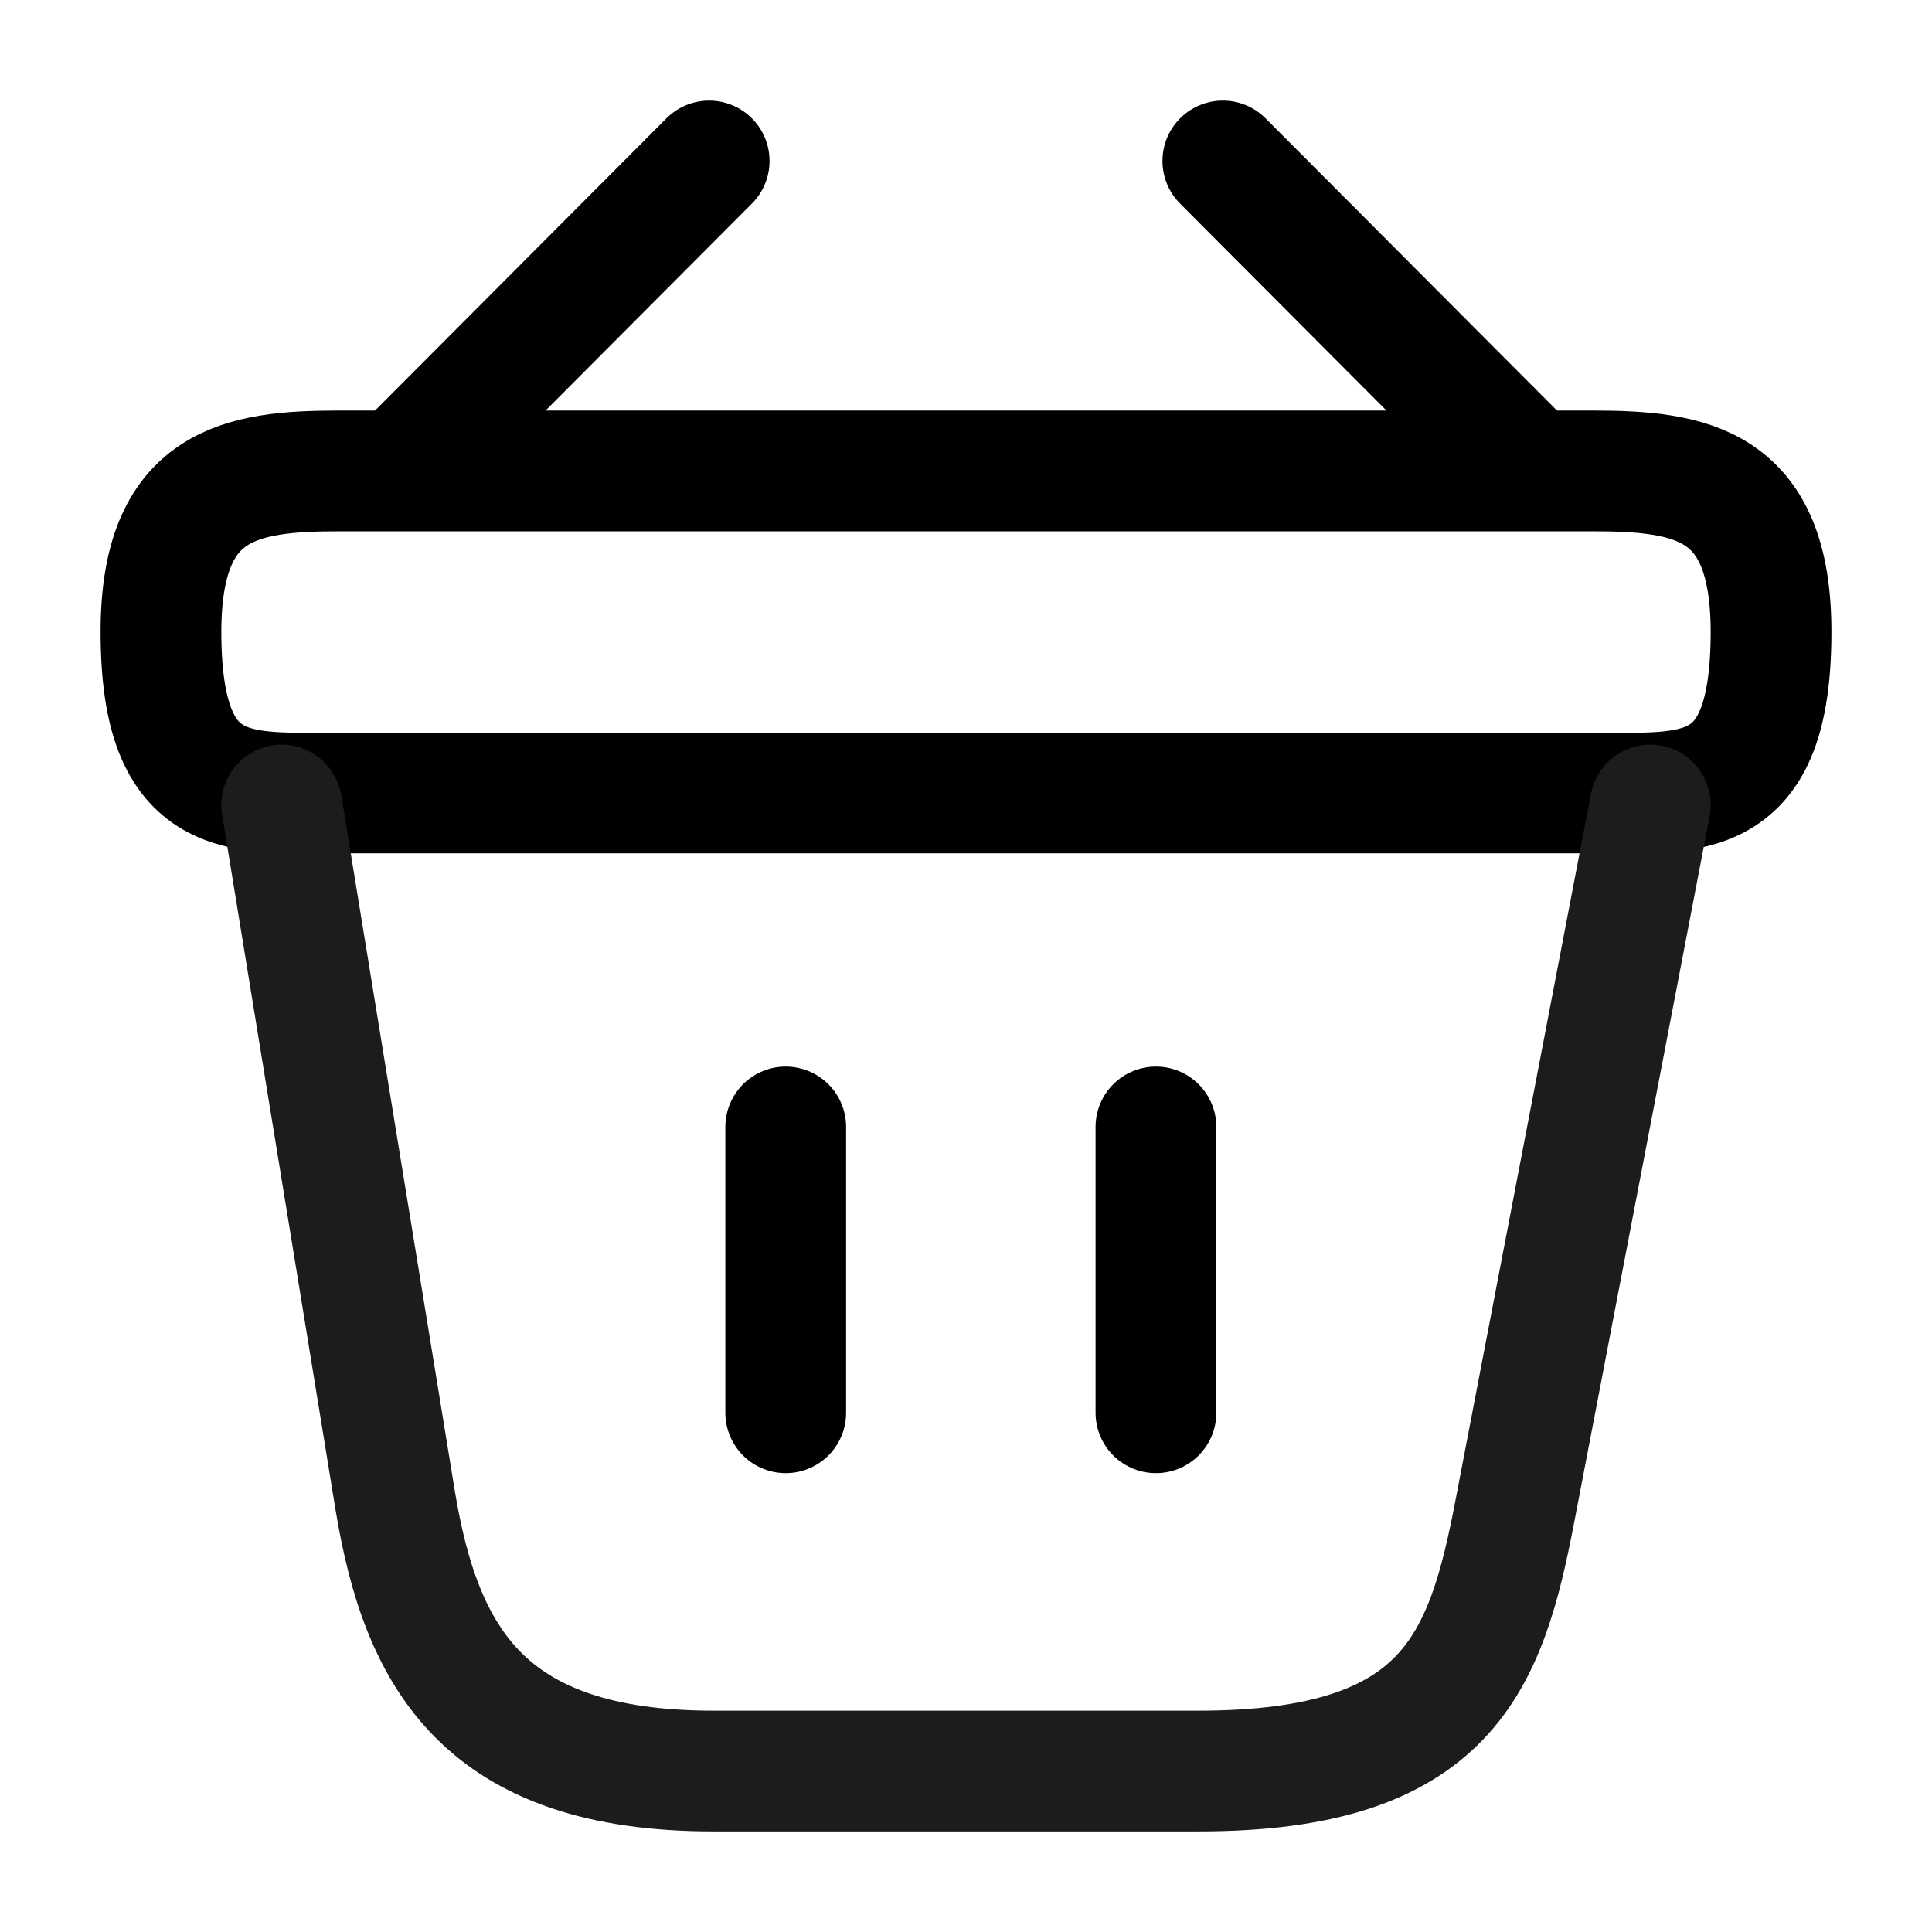
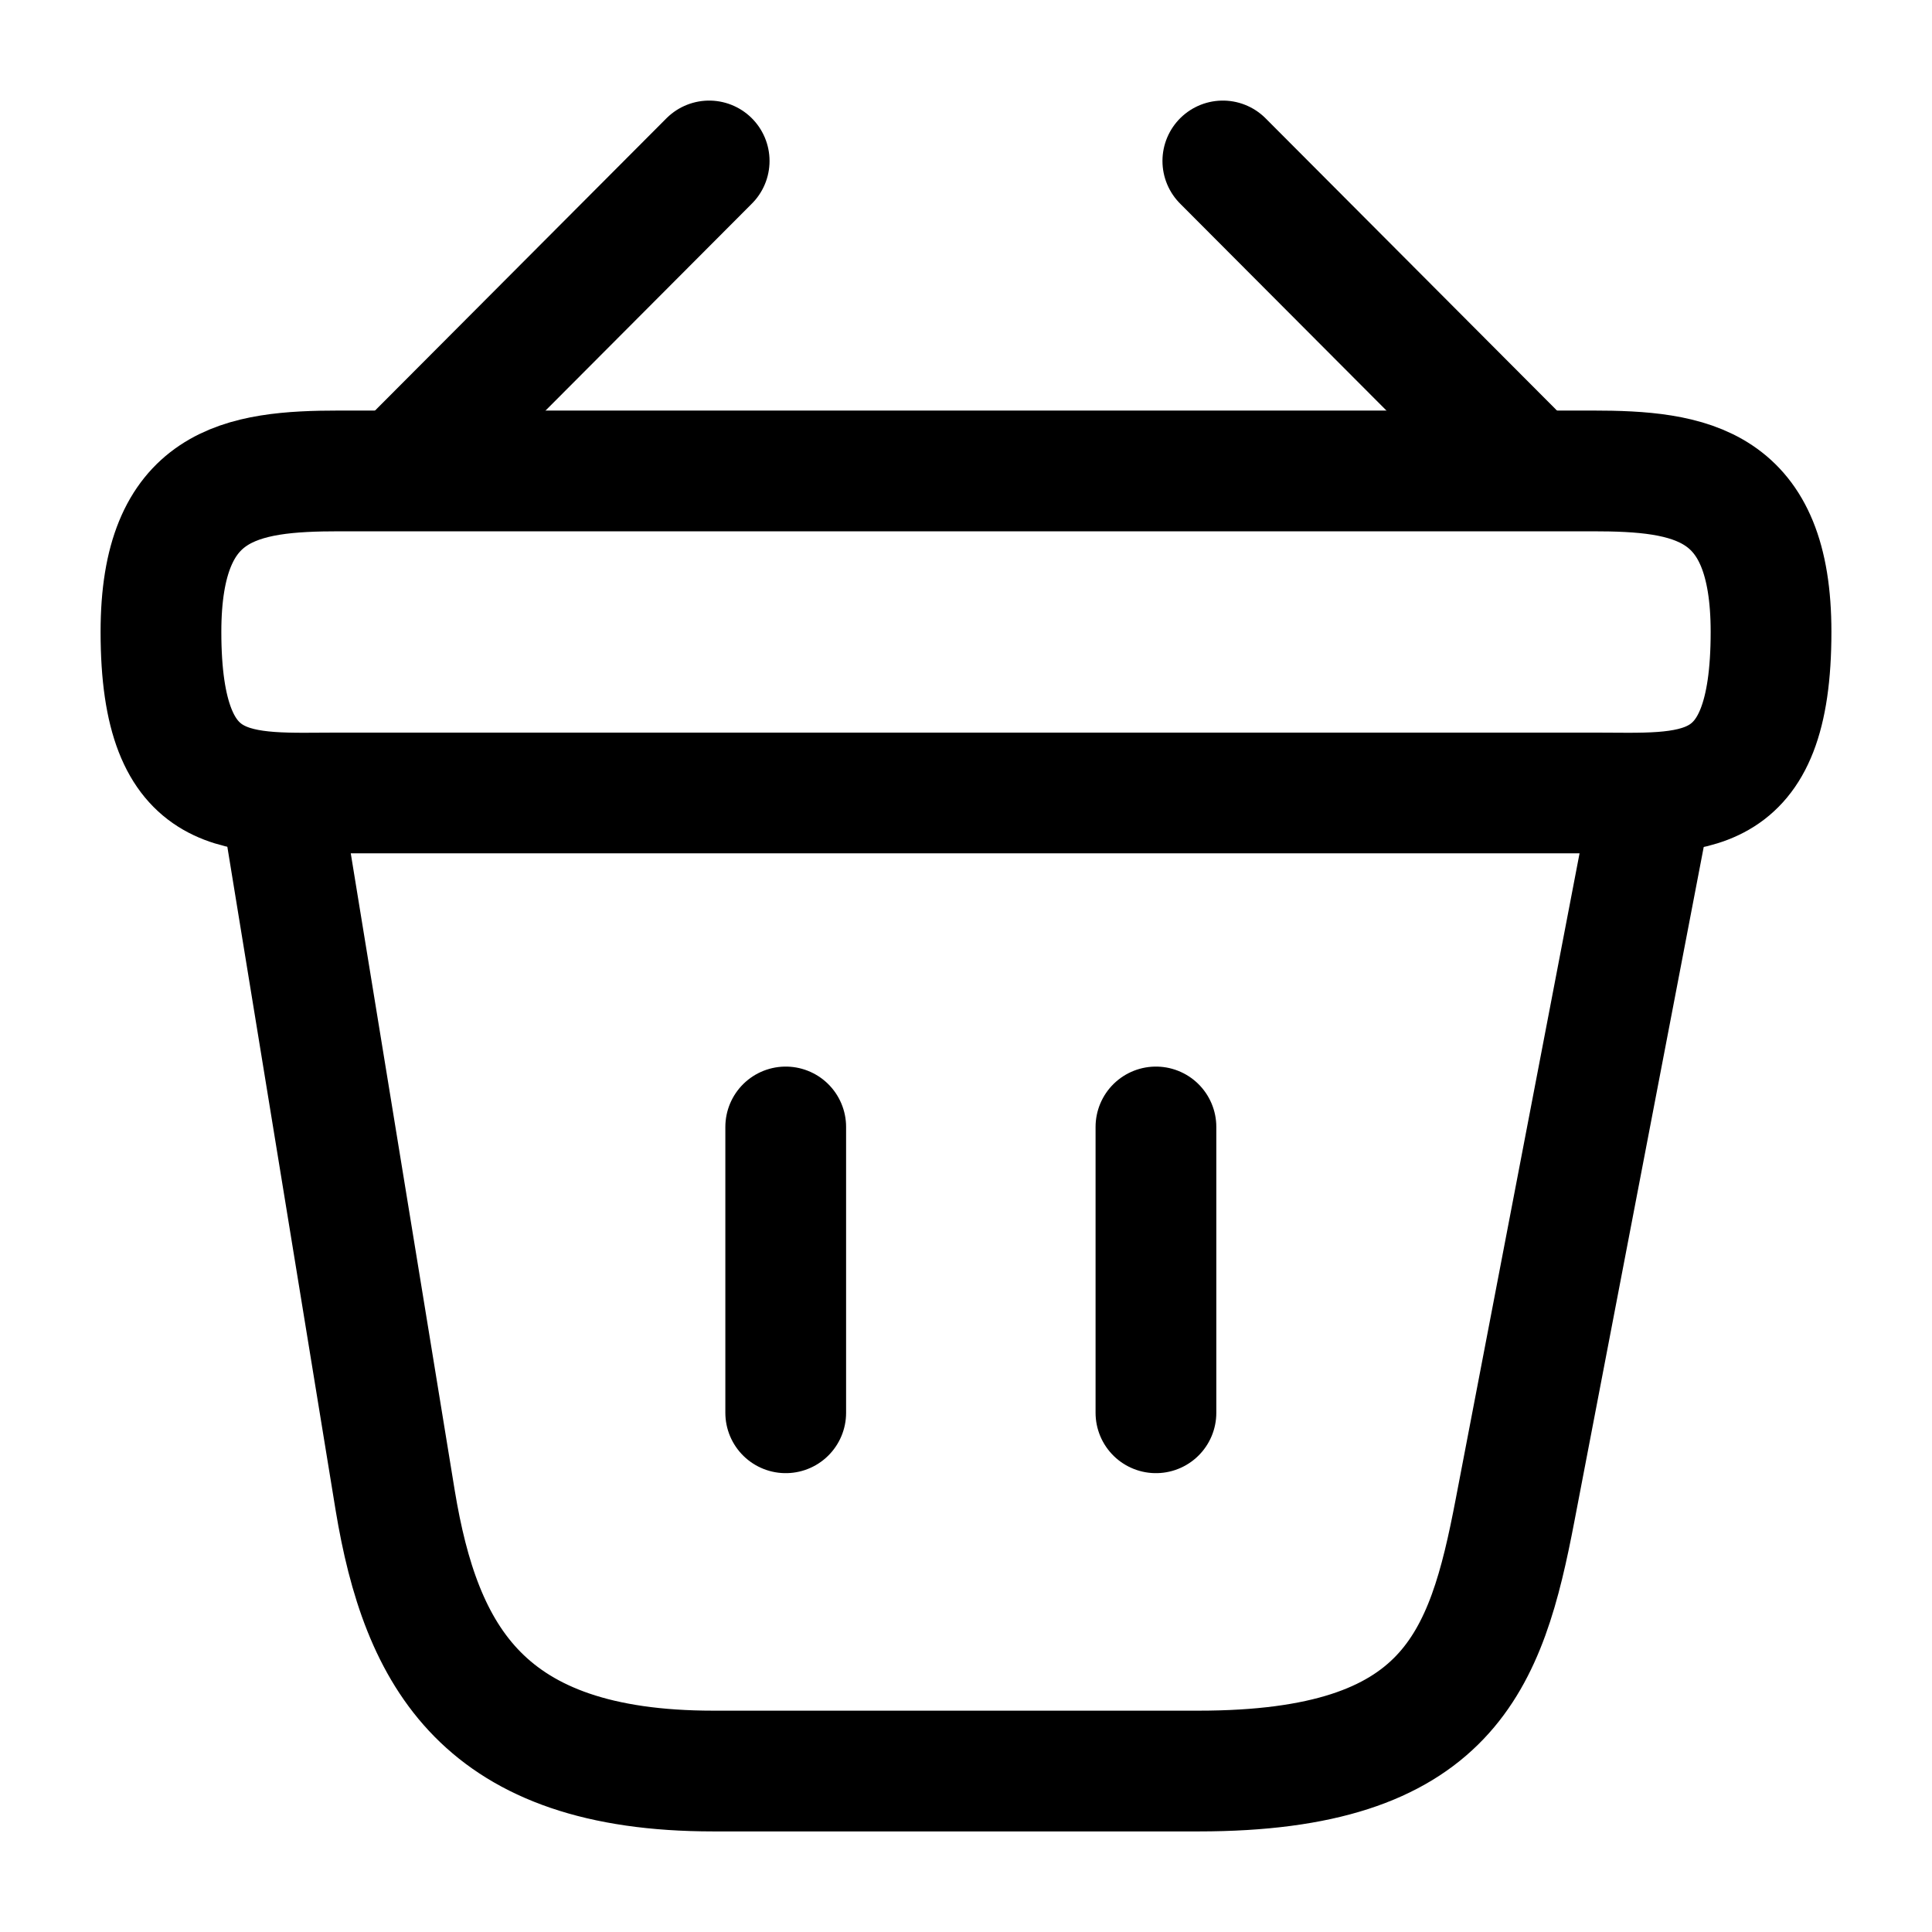
<svg xmlns="http://www.w3.org/2000/svg" width="16" height="16" viewBox="0 0 16 16" fill="none">
  <path d="M5.873 1.333L3.46 3.753" stroke="currentColor" stroke-miterlimit="10" stroke-linecap="round" stroke-linejoin="round" />
  <path d="M10.127 1.333L12.54 3.753" stroke="currentColor" stroke-miterlimit="10" stroke-linecap="round" stroke-linejoin="round" />
  <path d="M1.333 5.233C1.333 4 1.994 3.9 2.813 3.9H13.187C14.007 3.9 14.667 4 14.667 5.233C14.667 6.667 14.007 6.567 13.187 6.567H2.813C1.994 6.567 1.333 6.667 1.333 5.233Z" stroke="currentColor" />
  <path d="M6.507 9.333V11.7" stroke="currentColor" stroke-linecap="round" />
  <path d="M9.573 9.333V11.7" stroke="currentColor" stroke-linecap="round" />
-   <path d="M2.333 6.667L3.273 12.427C3.487 13.72 4 14.667 5.907 14.667H9.927C12 14.667 12.307 13.76 12.547 12.507L13.667 6.667" stroke="#1C1C1C" stroke-linecap="round" />
+   <path d="M2.333 6.667L3.273 12.427C3.487 13.72 4 14.667 5.907 14.667H9.927C12 14.667 12.307 13.76 12.547 12.507L13.667 6.667" stroke="currentColor" stroke-linecap="round" />
</svg>
